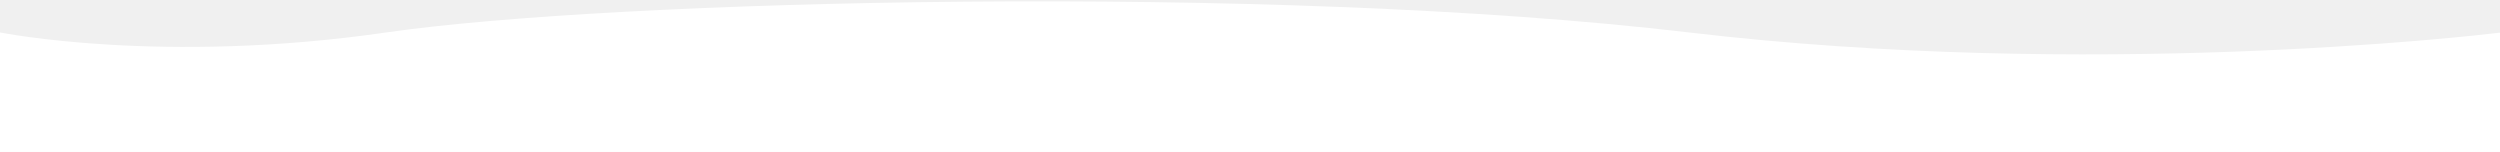
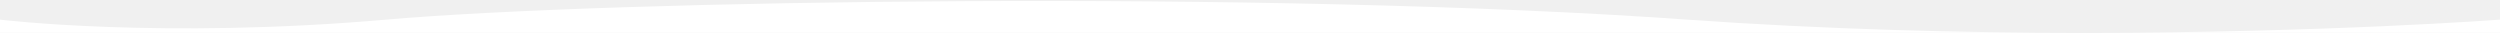
- <svg xmlns="http://www.w3.org/2000/svg" width="1333" height="81" fill="none">
-   <path fill-rule="evenodd" clip-rule="evenodd" d="M0 17.293V81h1333V17.415c-15.88 1.903-218.45 25.164-432.55-.122-223.028-26.34-574.593-17.387-694.444 0C86.154 34.68 0 17.293 0 17.293Z" fill="#fff" />
+ <svg xmlns="http://www.w3.org/2000/svg" width="1980" height="26" fill="none">
+   <path d="M0 15.556V26h1648.54c-94.87-.035-202.44-2.663-312.04-10.444-331.03-23.5-852.844-15.512-1030.734 0C127.875 31.068 0 15.556 0 15.556ZM1652.38 26H1980V15.556S1842.06 25.93 1652.38 26Z" fill="#fff" />
</svg>
